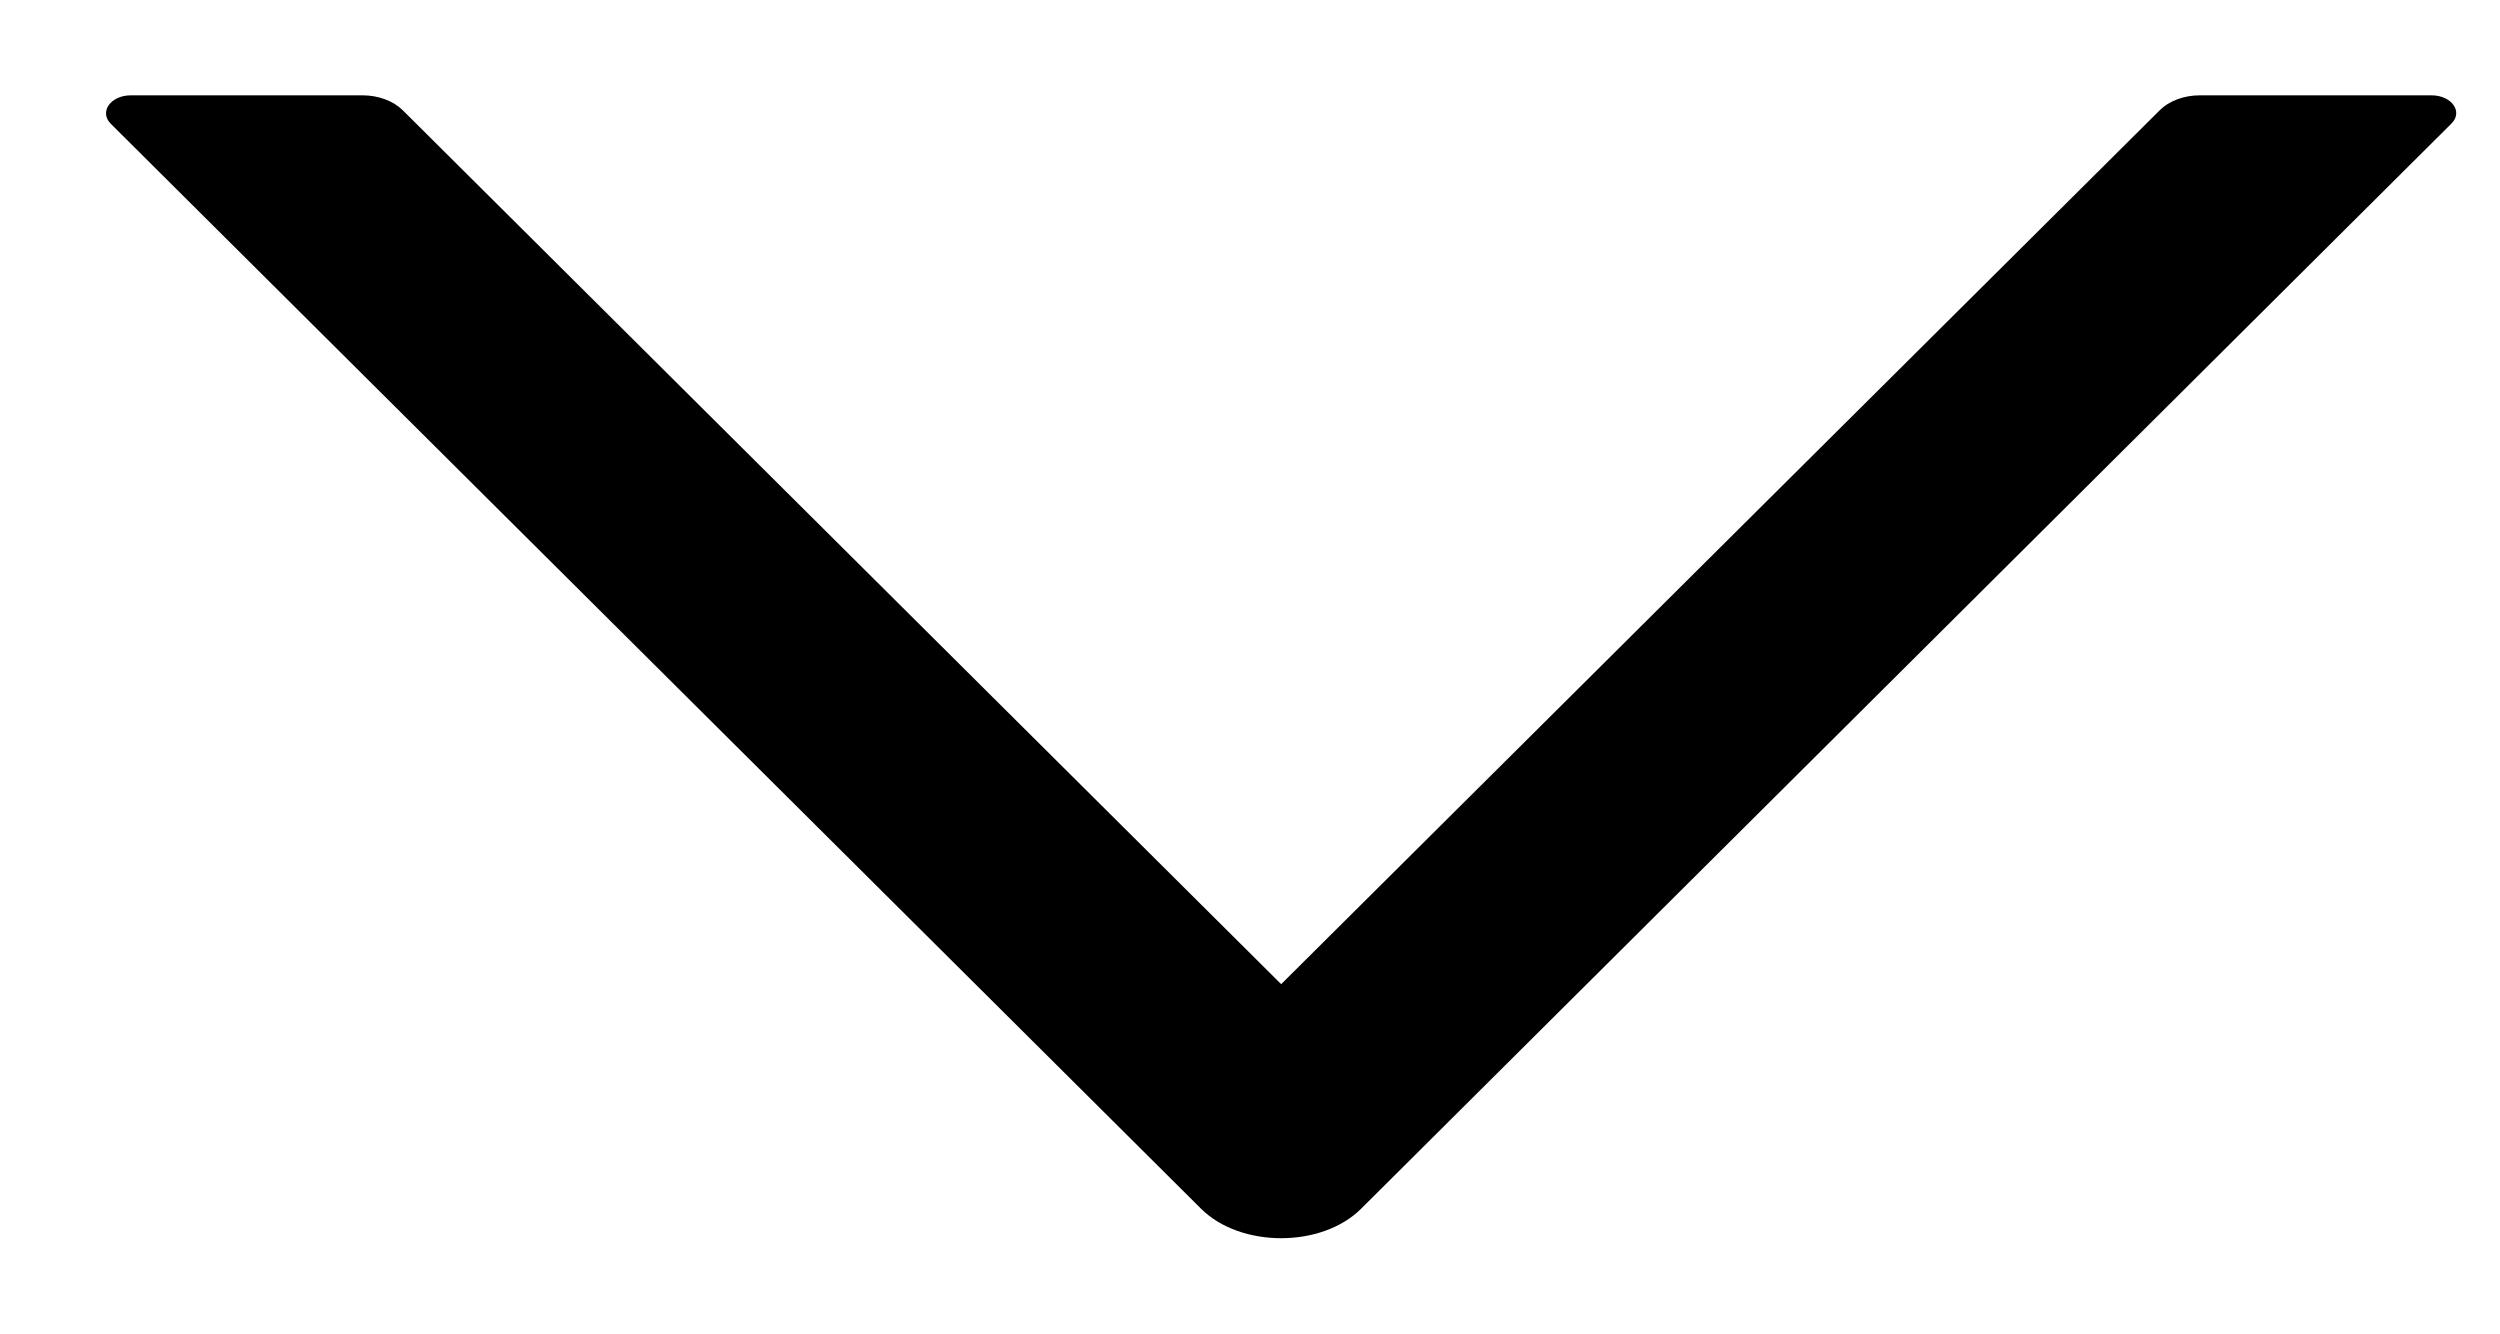
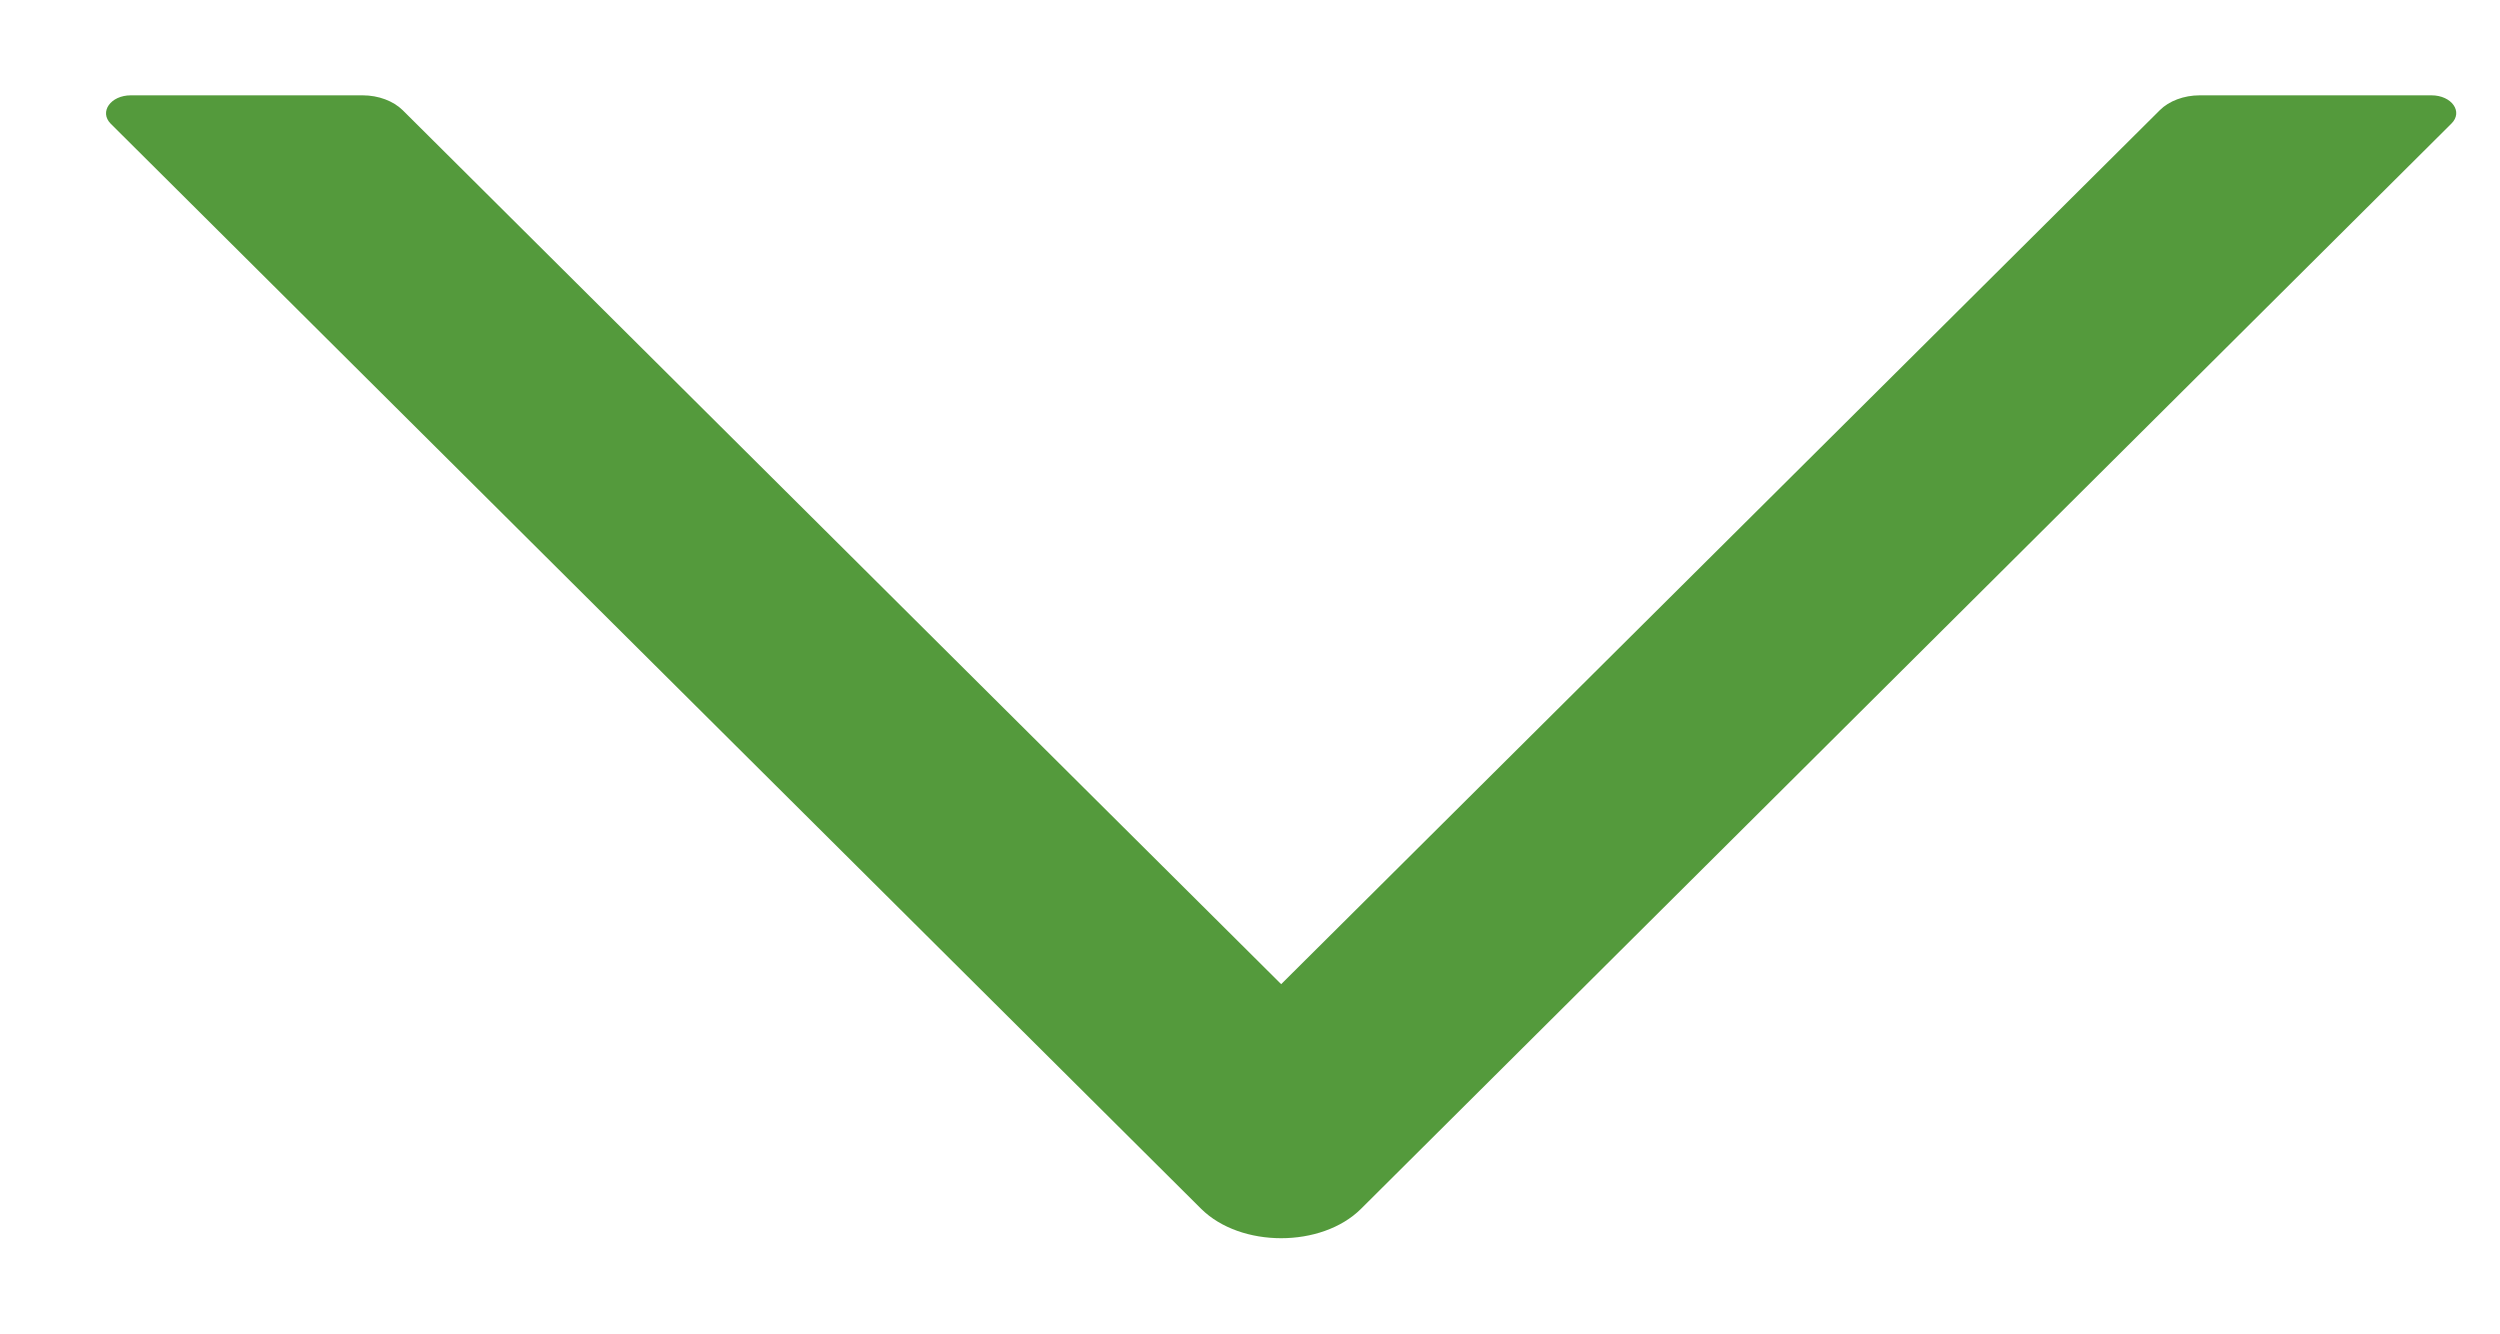
<svg xmlns="http://www.w3.org/2000/svg" width="15" height="8" viewBox="0 0 15 8">
-   <path d="M14.589 0.572H13.198C13.103 0.572 13.014 0.606 12.959 0.661L7.687 5.905L2.416 0.661C2.36 0.606 2.271 0.572 2.176 0.572H0.785C0.664 0.572 0.594 0.671 0.664 0.742L7.207 7.253C7.444 7.488 7.93 7.488 8.166 7.253L14.708 0.742C14.781 0.671 14.71 0.572 14.589 0.572Z" />
+   <path d="M14.589 0.572H13.198C13.103 0.572 13.014 0.606 12.959 0.661L7.687 5.905L2.416 0.661C2.36 0.606 2.271 0.572 2.176 0.572H0.785C0.664 0.572 0.594 0.671 0.664 0.742L7.207 7.253C7.444 7.488 7.93 7.488 8.166 7.253L14.708 0.742C14.781 0.671 14.71 0.572 14.589 0.572Z" fill="#549A3C" />
</svg>
